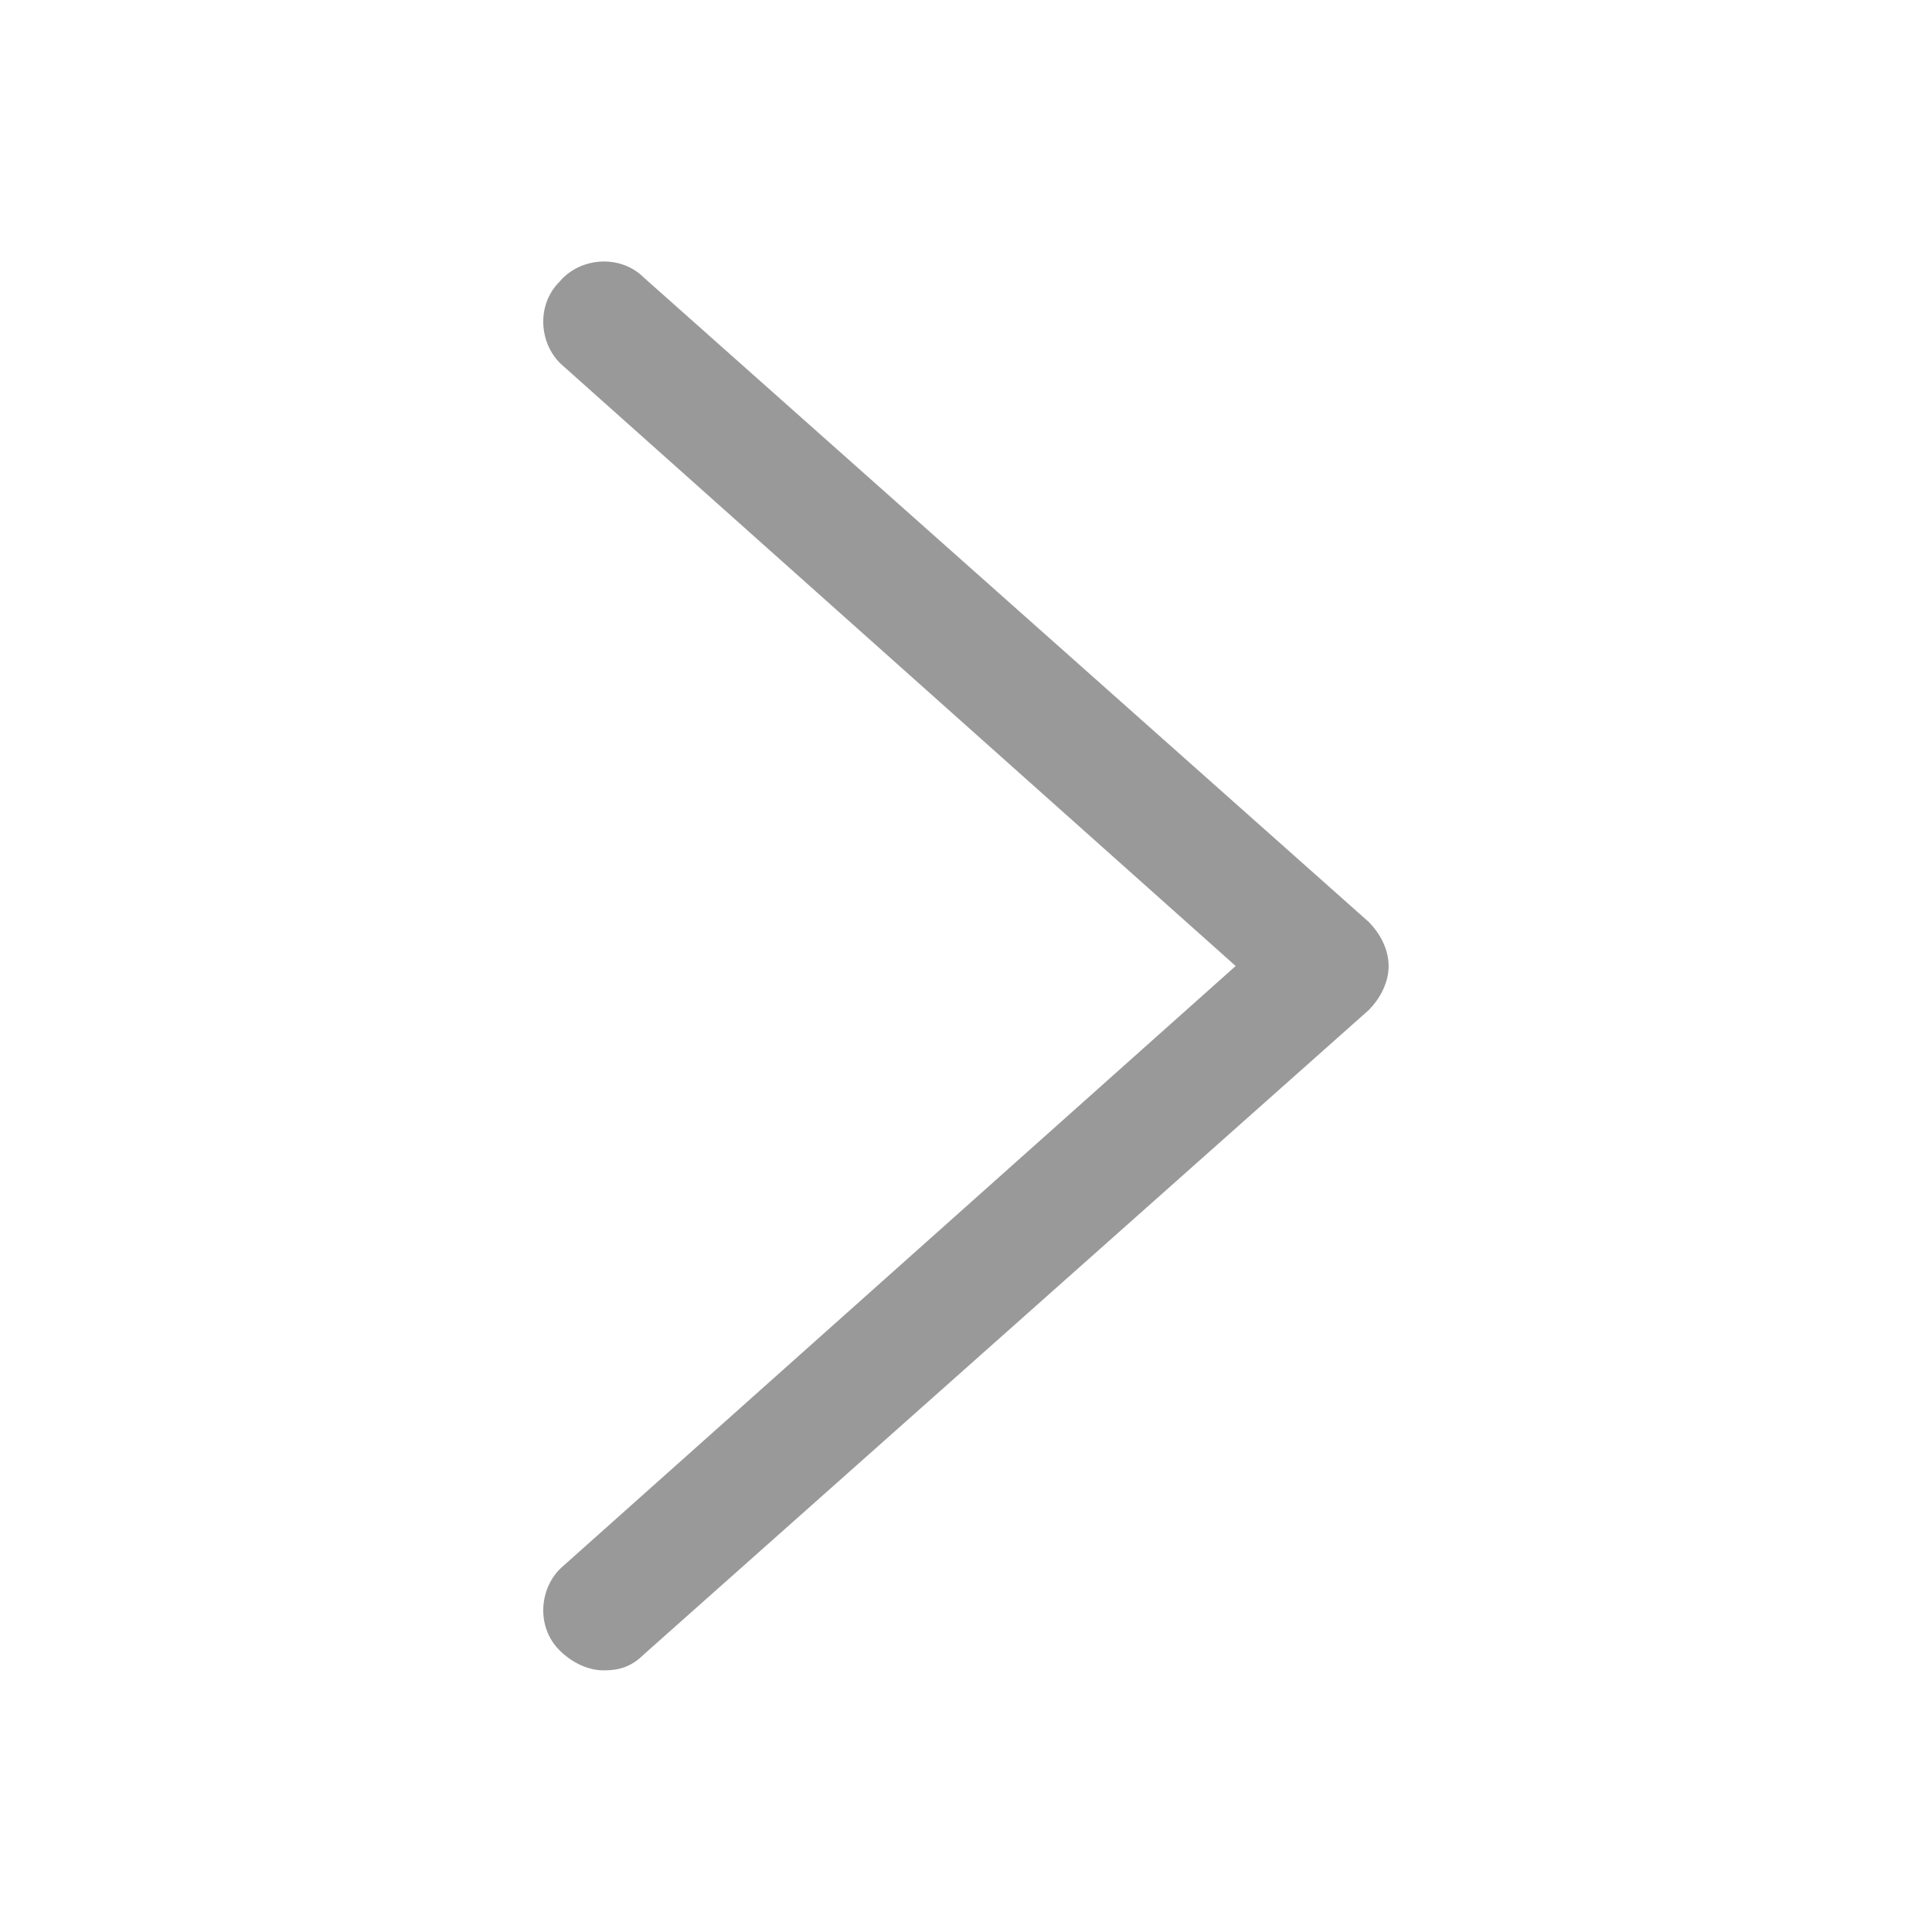
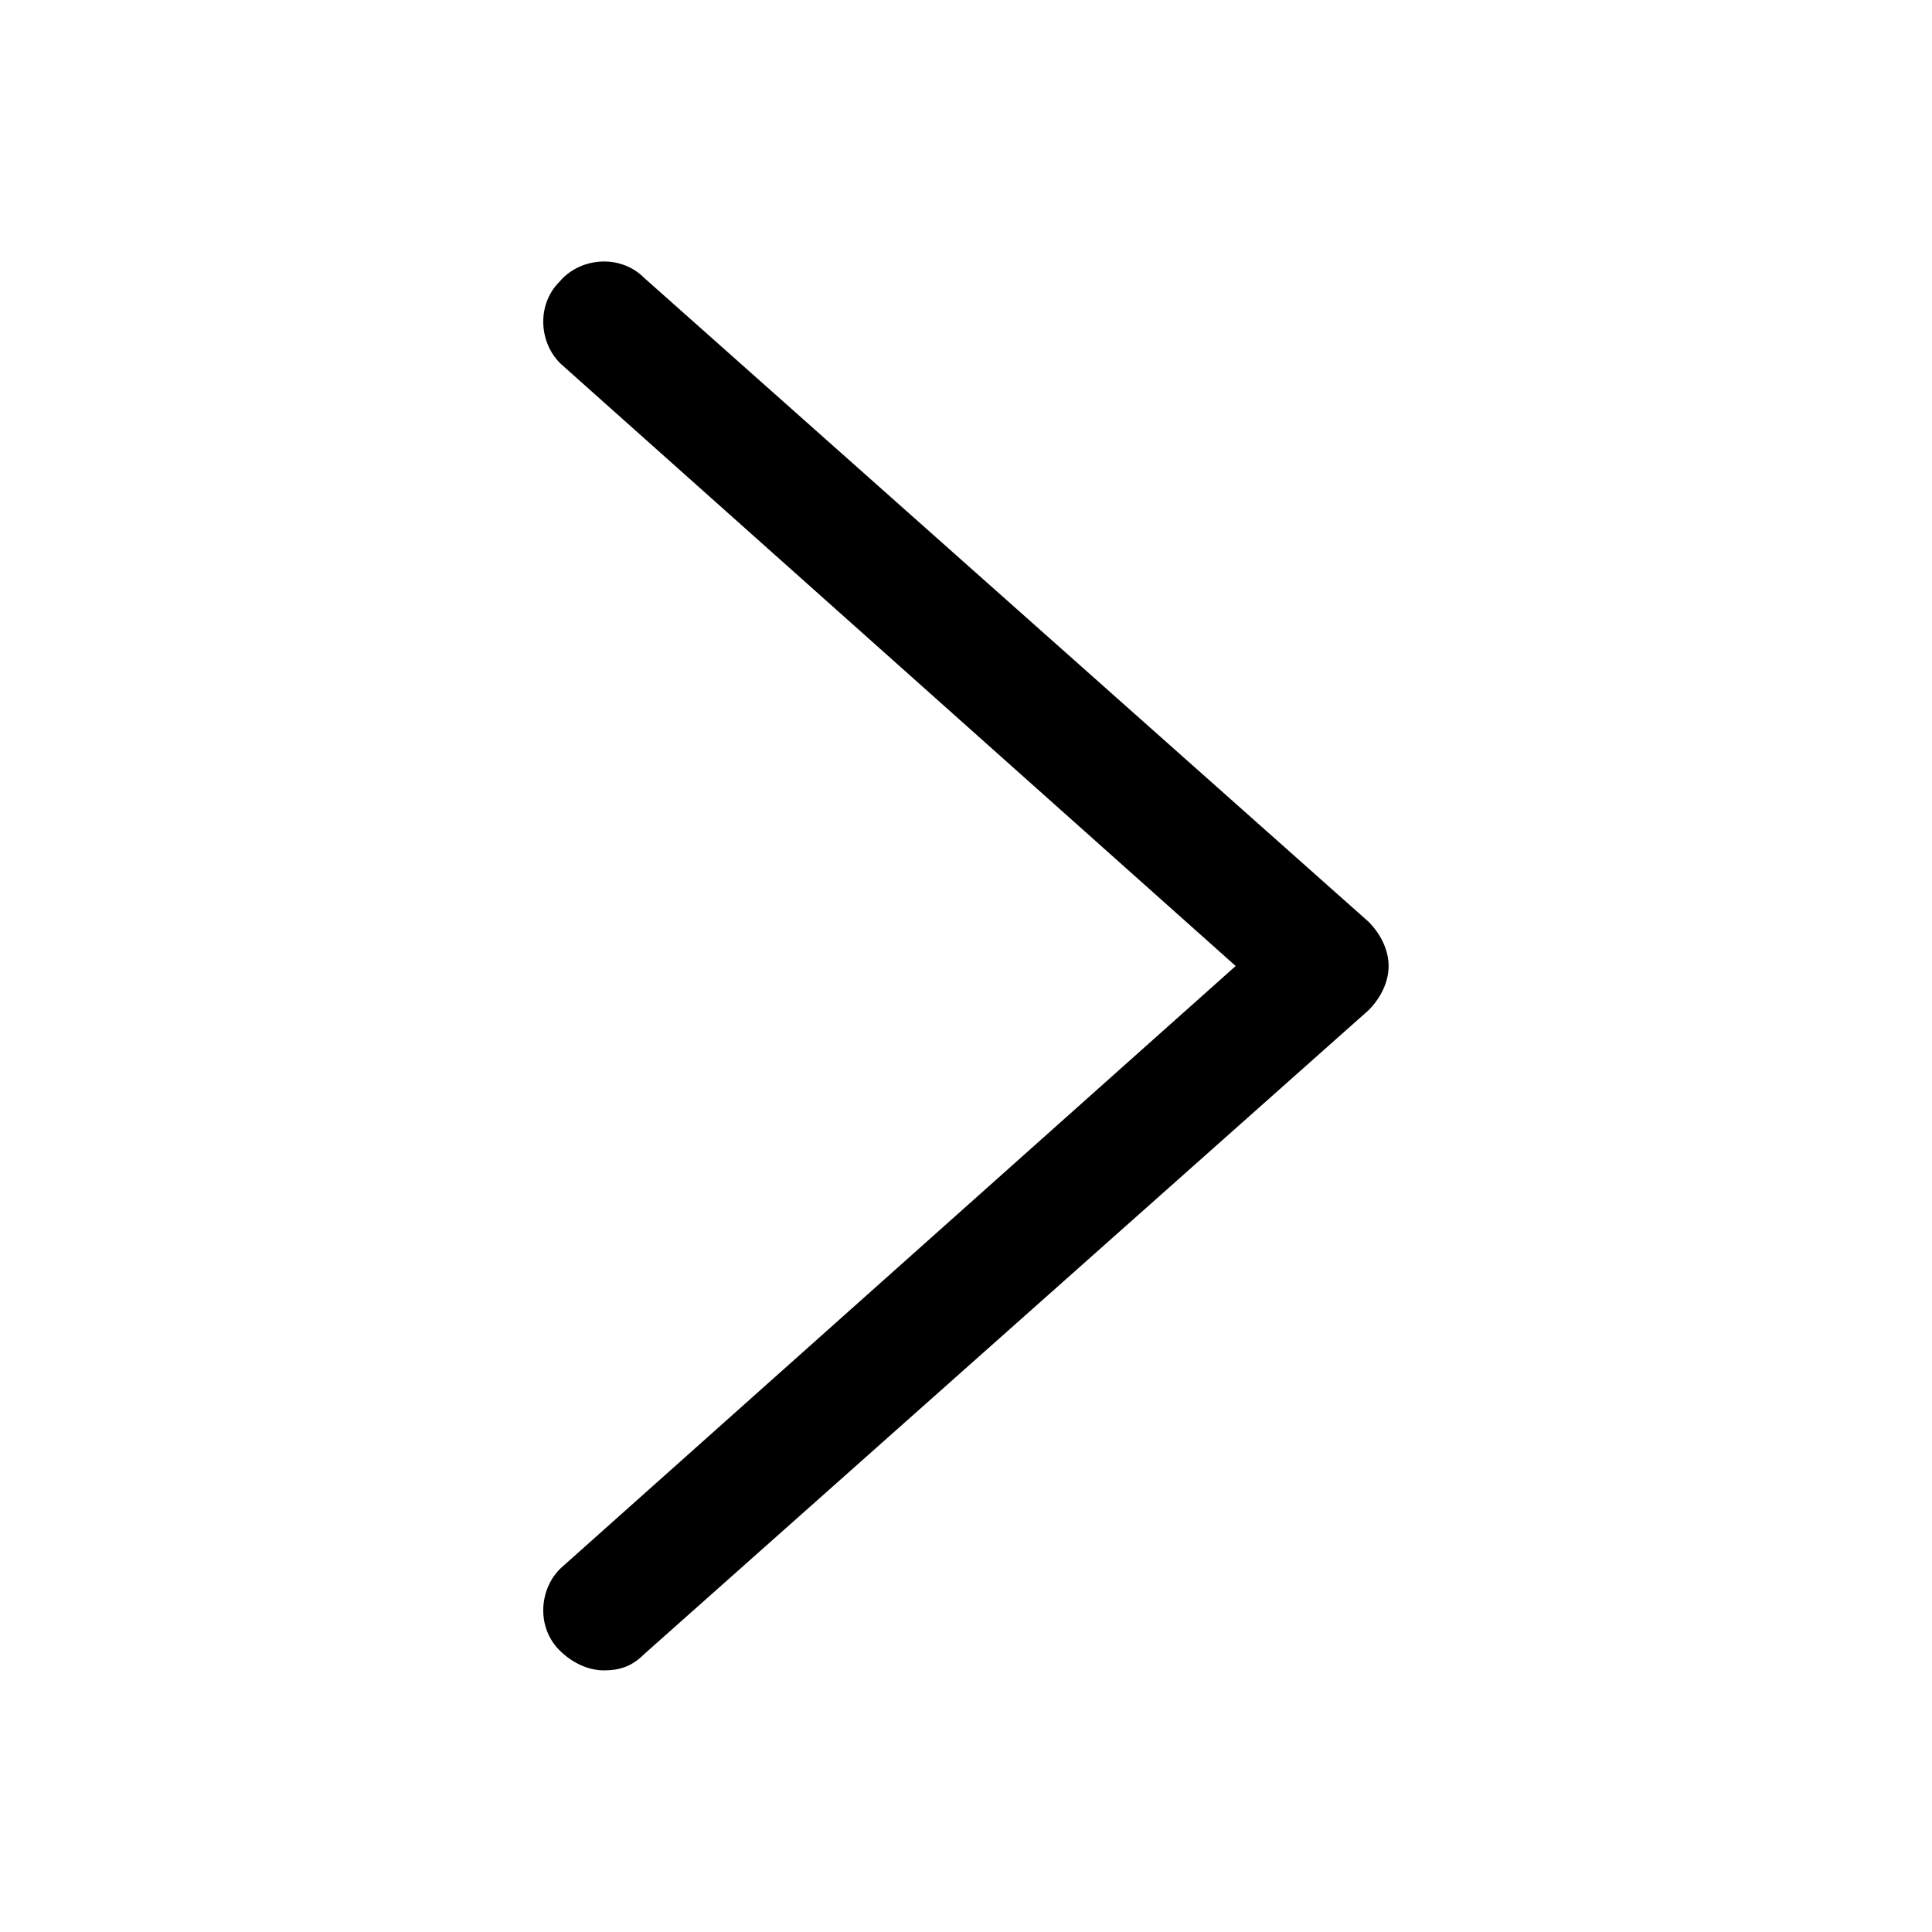
<svg xmlns="http://www.w3.org/2000/svg" class="icon" viewBox="0 0 1024 1024" width="16" height="16">
-   <path d="M320 885.333c-8.533 0-17.067-4.266-23.467-10.666-12.8-12.8-10.666-34.134 2.134-44.8L654.933 512 298.667 194.133c-12.8-10.666-14.934-32-2.134-44.8 10.667-12.8 32-14.933 44.8-2.133l384 341.333c6.4 6.4 10.667 14.934 10.667 23.467s-4.267 17.067-10.667 23.467l-384 341.333c-6.4 6.4-12.8 8.533-21.333 8.533z" fill="#999" />
+   <path d="M320 885.333c-8.533 0-17.067-4.266-23.467-10.666-12.8-12.8-10.666-34.134 2.134-44.8L654.933 512 298.667 194.133c-12.8-10.666-14.934-32-2.134-44.8 10.667-12.8 32-14.933 44.8-2.133l384 341.333c6.4 6.4 10.667 14.934 10.667 23.467s-4.267 17.067-10.667 23.467l-384 341.333c-6.4 6.4-12.8 8.533-21.333 8.533z" fill="currentColor" />
</svg>
